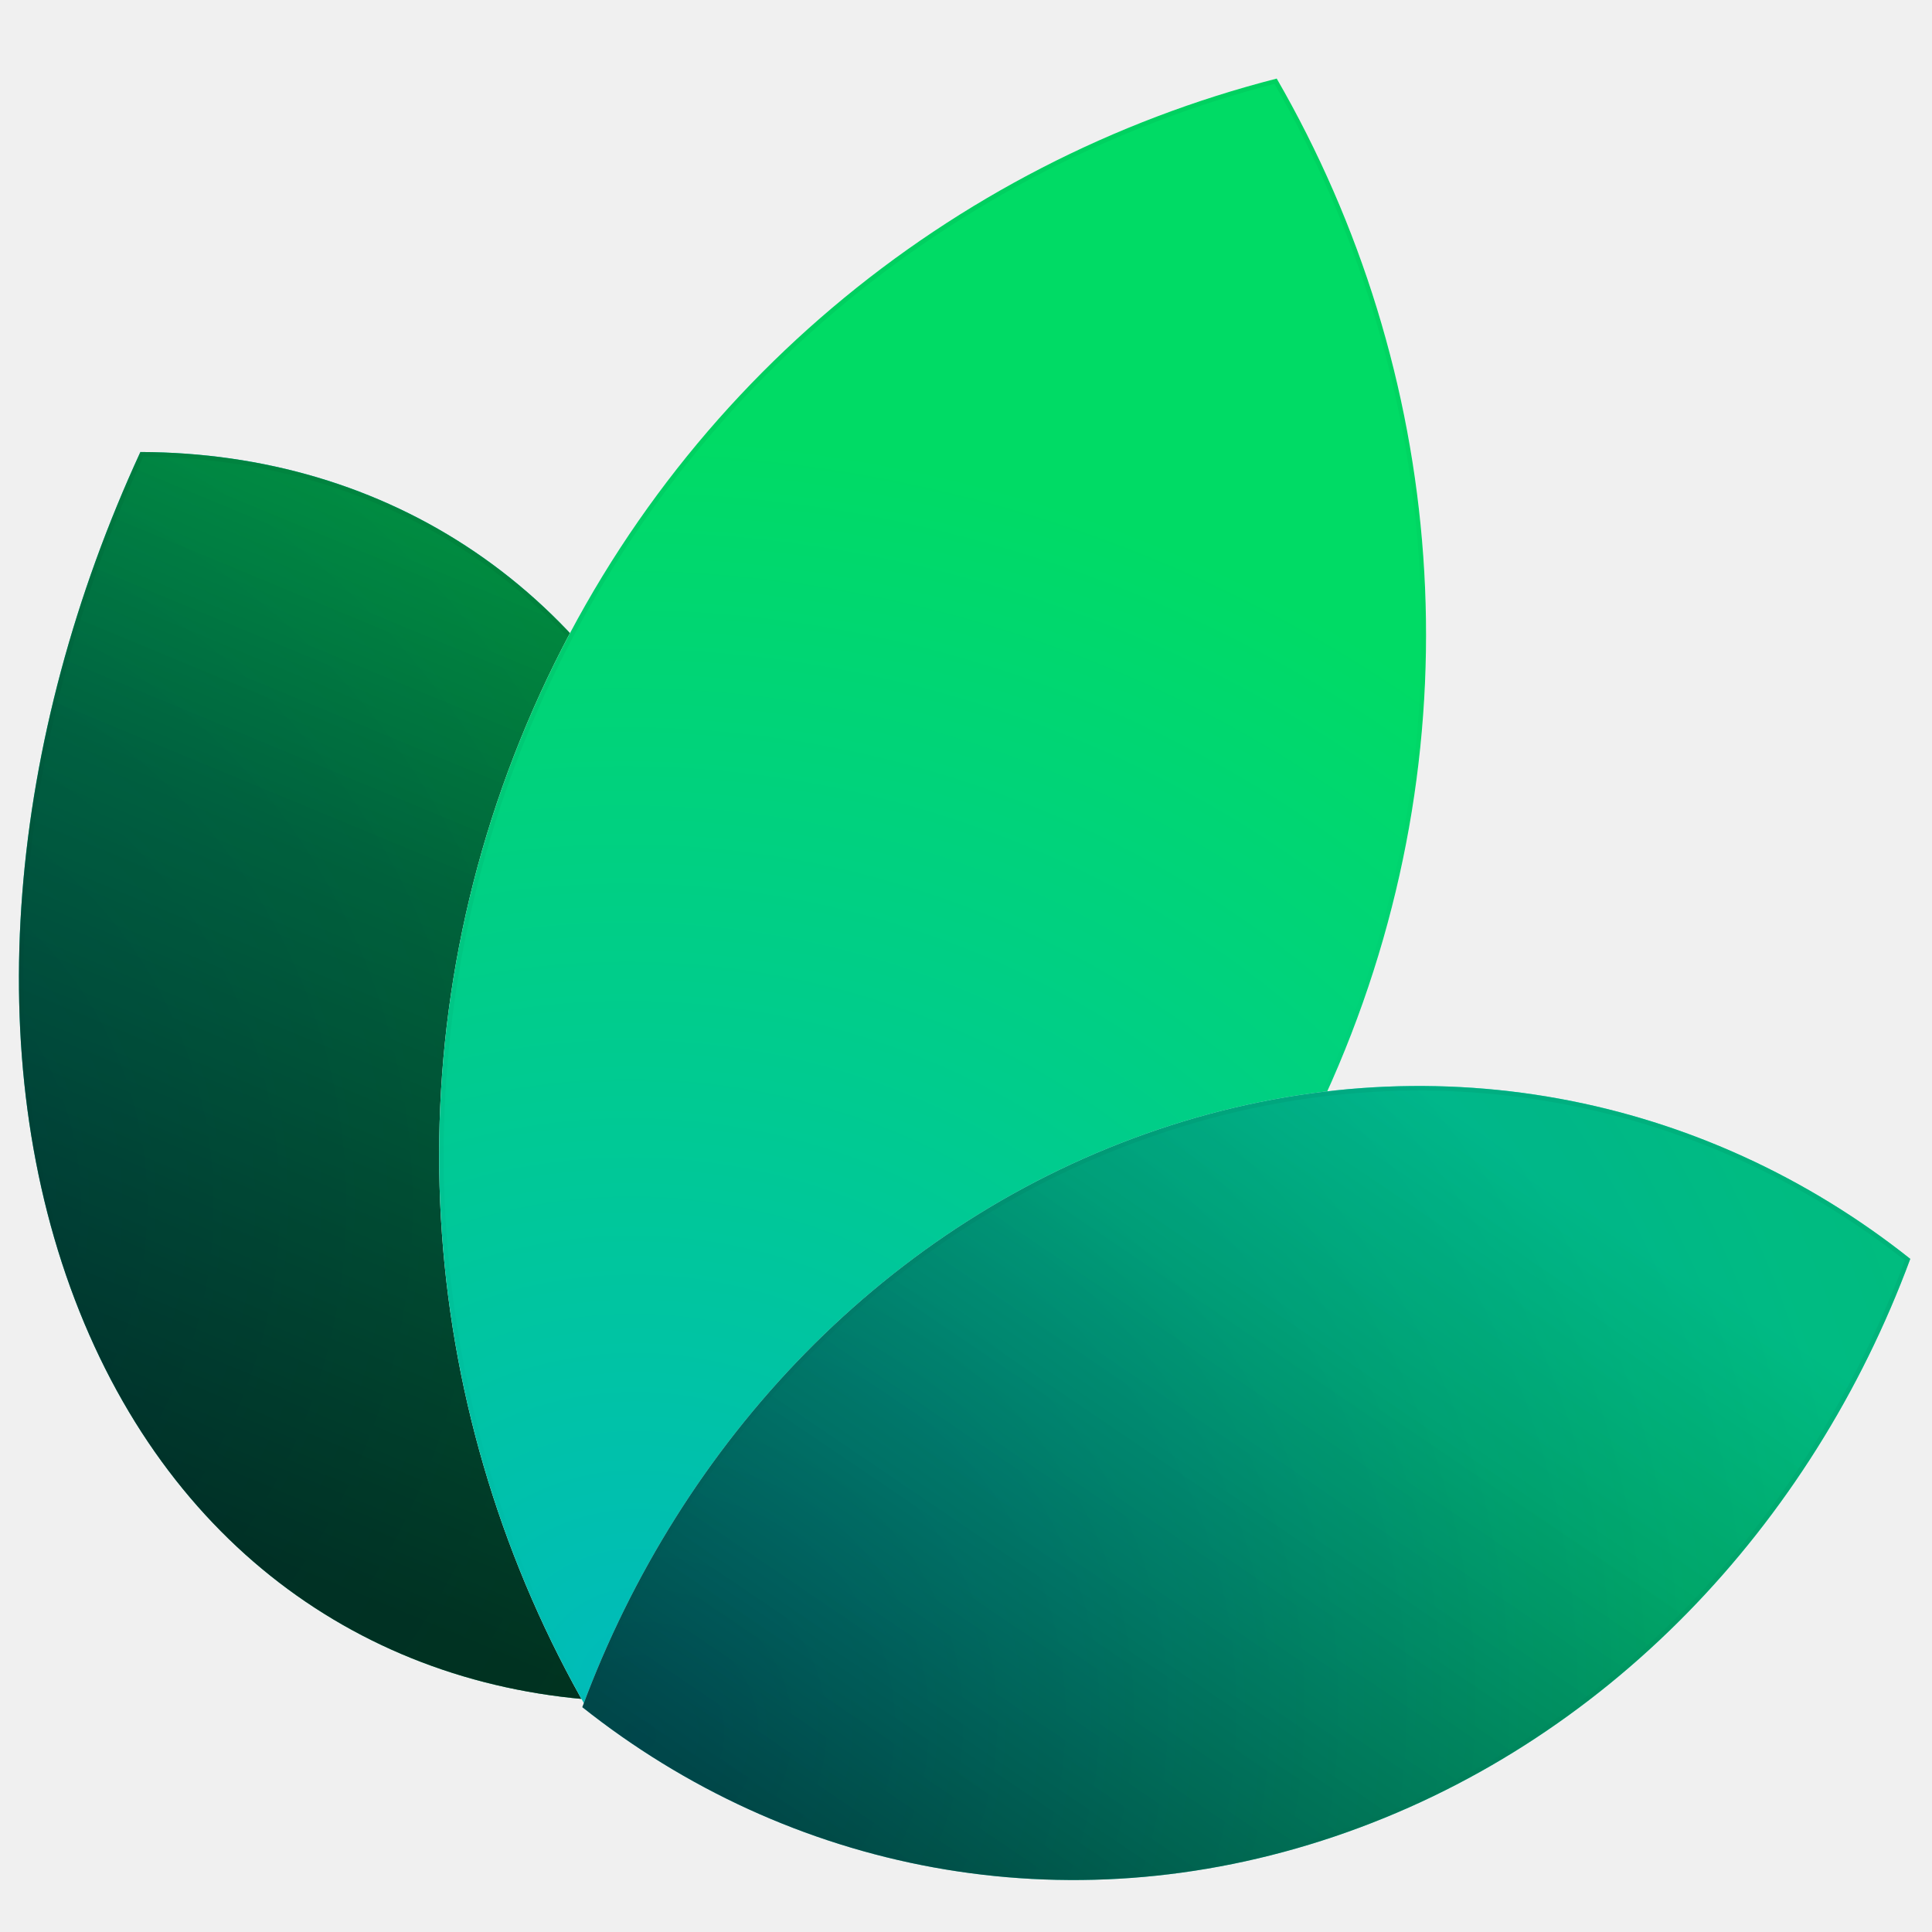
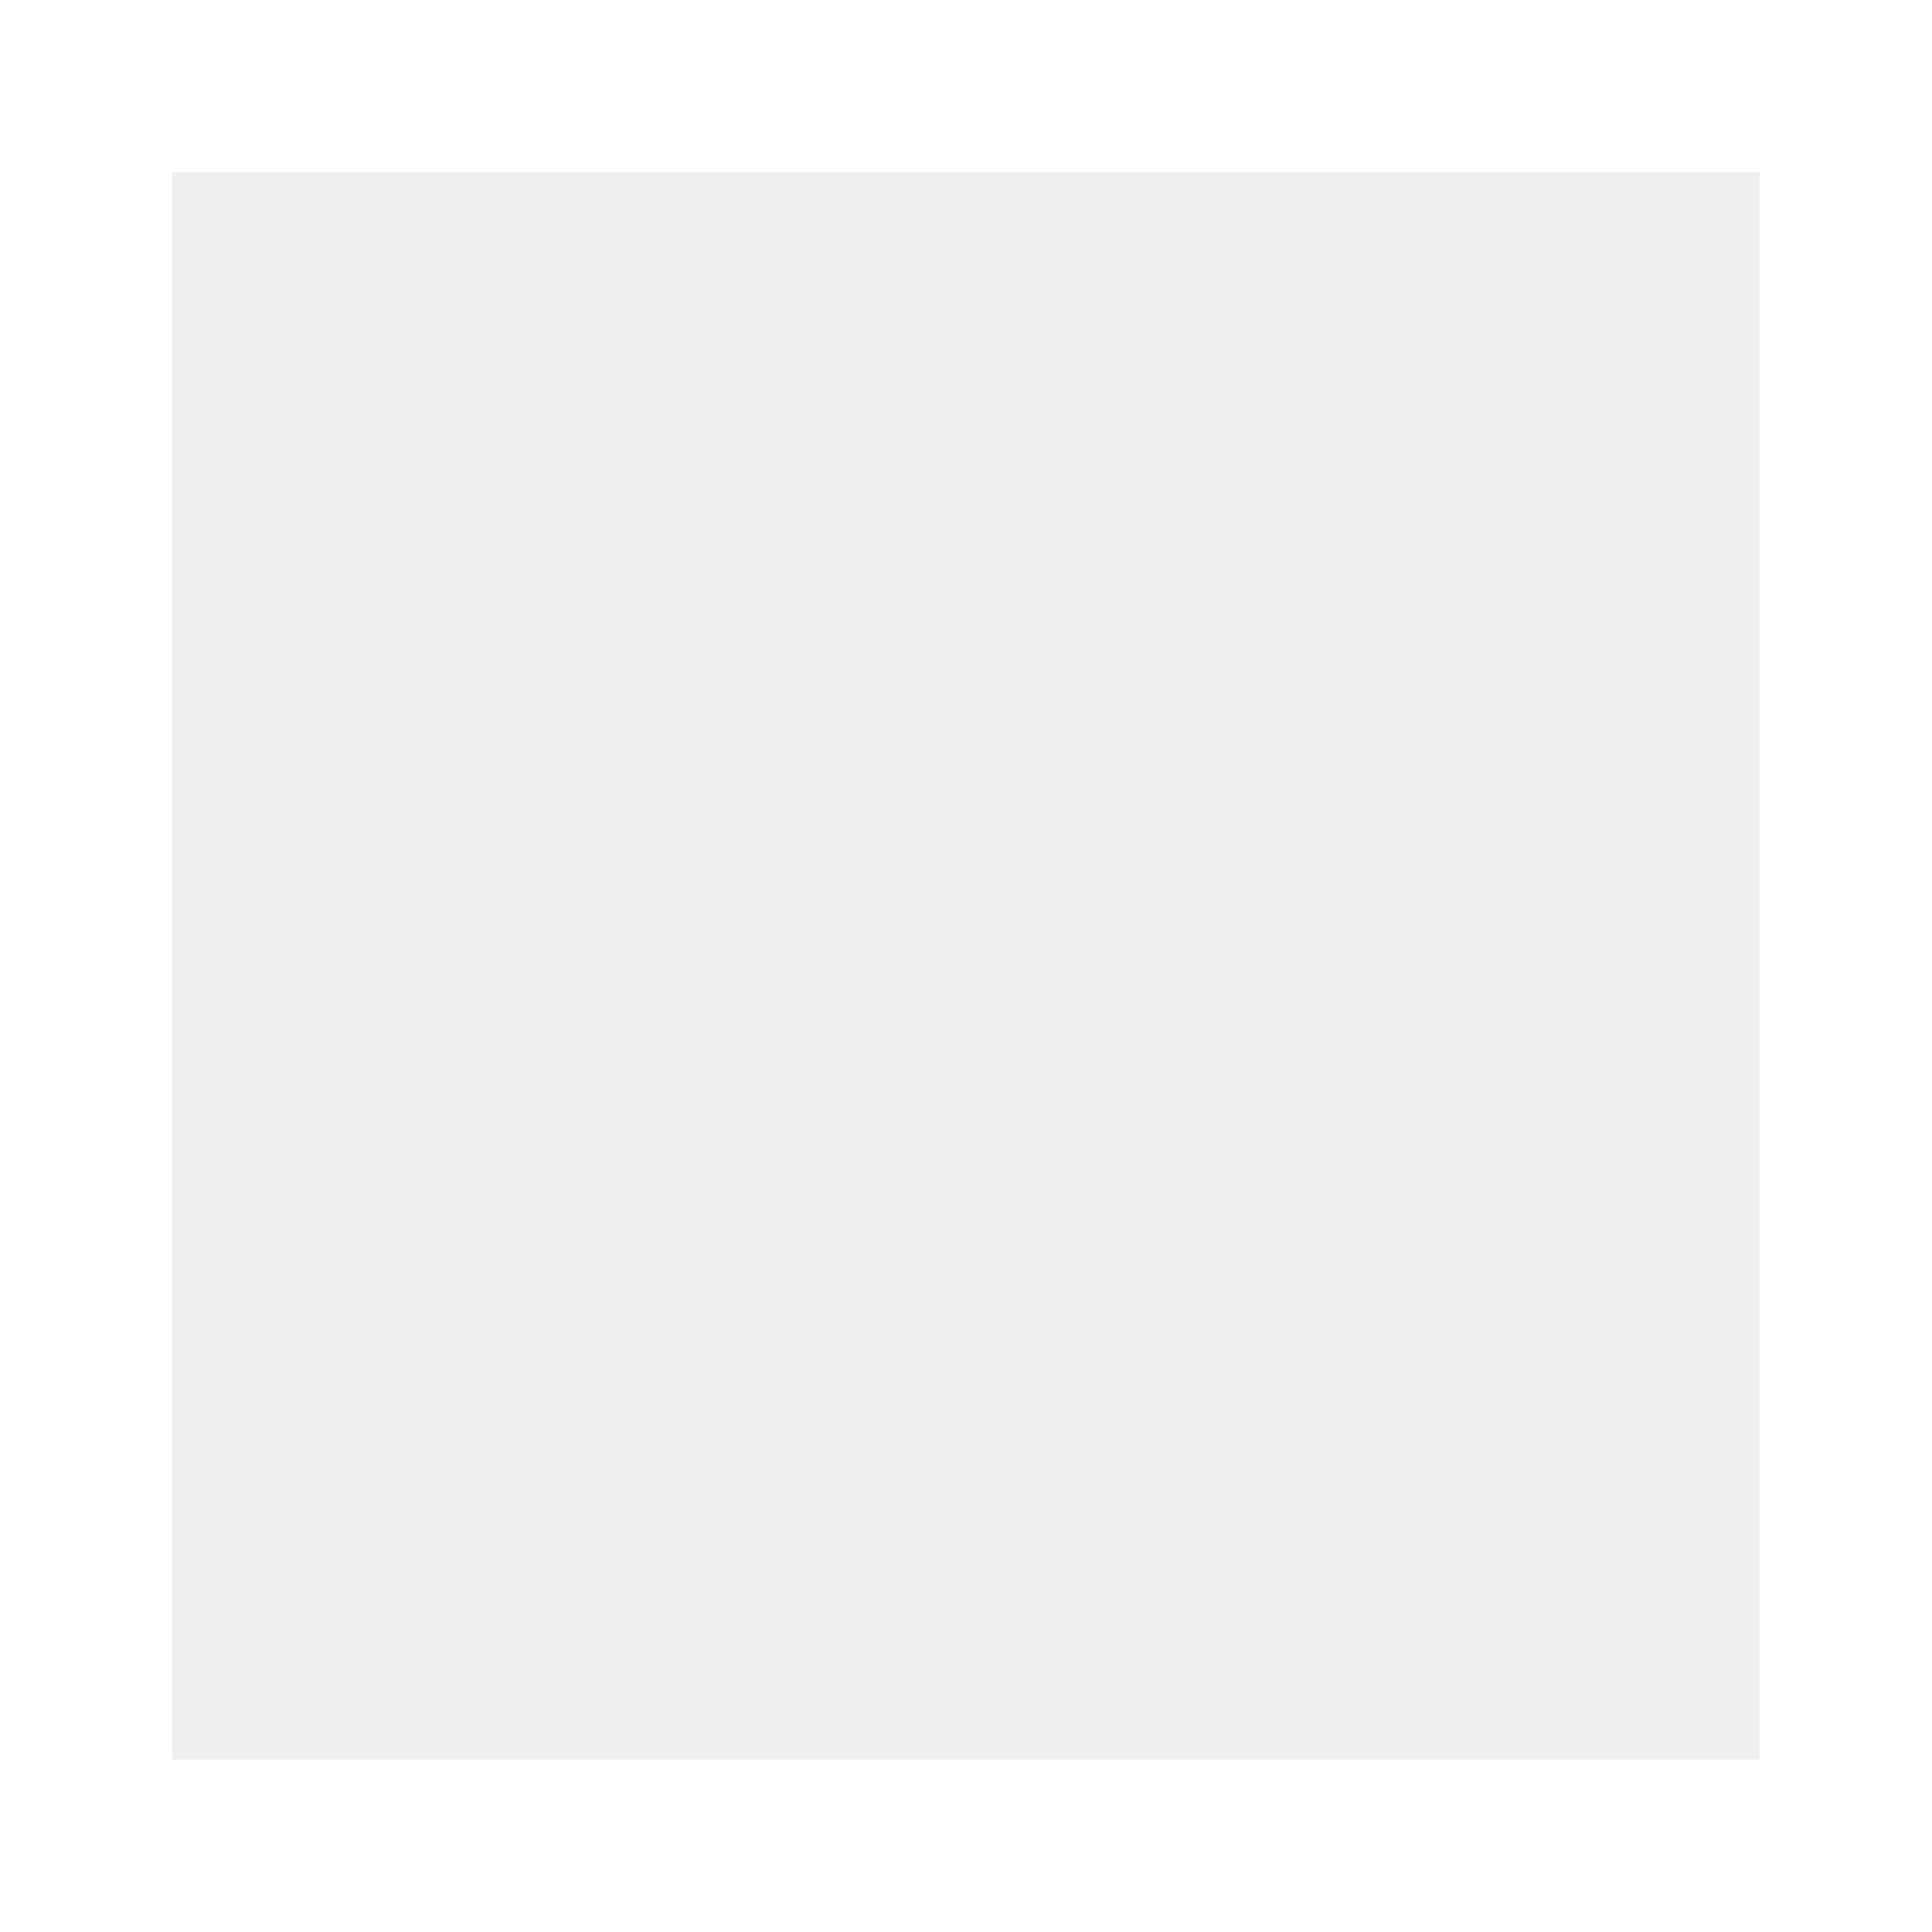
- <svg xmlns="http://www.w3.org/2000/svg" width="24" height="24" viewBox="0 0 24 24" fill="none">
-   <path d="M7.953 21.139C4.896 21.13 2.255 19.458 0.987 16.29C-0.28 13.121 0.109 9.163 1.744 5.615C4.801 5.624 7.442 7.296 8.71 10.465C9.977 13.633 9.588 17.591 7.953 21.139Z" fill="white" />
-   <path d="M7.953 21.139C4.896 21.13 2.255 19.458 0.987 16.29C-0.28 13.121 0.109 9.163 1.744 5.615C4.801 5.624 7.442 7.296 8.71 10.465C9.977 13.633 9.588 17.591 7.953 21.139Z" fill="url(#paint0_radial_101_2703)" />
-   <path d="M7.953 21.139C4.896 21.13 2.255 19.458 0.987 16.29C-0.28 13.121 0.109 9.163 1.744 5.615C4.801 5.624 7.442 7.296 8.71 10.465C9.977 13.633 9.588 17.591 7.953 21.139Z" fill="black" fill-opacity="0.5" style="mix-blend-mode:hard-light" />
-   <path d="M7.953 21.139C4.896 21.13 2.255 19.458 0.987 16.29C-0.28 13.121 0.109 9.163 1.744 5.615C4.801 5.624 7.442 7.296 8.71 10.465C9.977 13.633 9.588 17.591 7.953 21.139Z" fill="url(#paint1_linear_101_2703)" fill-opacity="0.5" style="mix-blend-mode:hard-light" />
-   <path d="M8.684 10.476C9.945 13.63 9.561 17.572 7.935 21.111C4.897 21.096 2.274 19.431 1.013 16.279C-0.248 13.124 0.136 9.182 1.762 5.643C4.8 5.659 7.423 7.324 8.684 10.476Z" stroke="url(#paint2_linear_101_2703)" stroke-opacity="0.05" stroke-width="0.056" />
-   <path d="M7.31 21.257C11.354 20.221 14.884 17.375 16.628 13.236C18.373 9.097 17.945 4.587 15.86 0.976C11.816 2.012 8.287 4.858 6.542 8.998C4.797 13.137 5.225 17.646 7.31 21.257Z" fill="white" />
-   <path d="M7.31 21.257C11.354 20.221 14.884 17.375 16.628 13.236C18.373 9.097 17.945 4.587 15.86 0.976C11.816 2.012 8.287 4.858 6.542 8.998C4.797 13.137 5.225 17.646 7.31 21.257Z" fill="url(#paint3_radial_101_2703)" />
-   <path d="M16.603 13.225C14.864 17.349 11.351 20.187 7.324 21.225C5.253 17.624 4.829 13.132 6.568 9.009C8.306 4.885 11.819 2.047 15.846 1.009C17.918 4.61 18.341 9.101 16.603 13.225Z" stroke="url(#paint4_linear_101_2703)" stroke-opacity="0.05" stroke-width="0.056" />
-   <path d="M7.234 21.207C9.789 23.237 13.21 23.951 16.577 22.814C19.944 21.677 22.506 18.945 23.73 15.638C21.175 13.608 17.754 12.894 14.387 14.031C11.02 15.168 8.458 17.901 7.234 21.207Z" fill="white" />
-   <path d="M7.234 21.207C9.789 23.237 13.21 23.951 16.577 22.814C19.944 21.677 22.506 18.945 23.73 15.638C21.175 13.608 17.754 12.894 14.387 14.031C11.02 15.168 8.458 17.901 7.234 21.207Z" fill="url(#paint5_radial_101_2703)" />
-   <path d="M7.234 21.207C9.789 23.237 13.21 23.951 16.577 22.814C19.944 21.677 22.506 18.945 23.73 15.638C21.175 13.608 17.754 12.894 14.387 14.031C11.02 15.168 8.458 17.901 7.234 21.207Z" fill="black" fill-opacity="0.2" style="mix-blend-mode:hard-light" />
-   <path d="M7.234 21.207C9.789 23.237 13.21 23.951 16.577 22.814C19.944 21.677 22.506 18.945 23.73 15.638C21.175 13.608 17.754 12.894 14.387 14.031C11.02 15.168 8.458 17.901 7.234 21.207Z" fill="url(#paint6_linear_101_2703)" fill-opacity="0.5" style="mix-blend-mode:hard-light" />
-   <path d="M16.568 22.787C13.218 23.918 9.814 23.212 7.267 21.198C8.492 17.907 11.044 15.189 14.396 14.058C17.747 12.927 21.15 13.633 23.697 15.648C22.472 18.938 19.92 21.656 16.568 22.787Z" stroke="url(#paint7_linear_101_2703)" stroke-opacity="0.05" stroke-width="0.056" />
-   <defs>
-     <radialGradient id="paint0_radial_101_2703" cx="0" cy="0" r="1" gradientUnits="userSpaceOnUse" gradientTransform="translate(-3.00503 15.023) rotate(-10.029) scale(17.9572 17.784)">
-       <stop stop-color="#00B0BB" />
-       <stop offset="1" stop-color="#00DB65" />
-     </radialGradient>
-     <linearGradient id="paint1_linear_101_2703" x1="7.39" y1="4.813" x2="1.63" y2="18.689" gradientUnits="userSpaceOnUse">
-       <stop stop-color="#18E299" />
-       <stop offset="1" />
-     </linearGradient>
-     <linearGradient id="paint2_linear_101_2703" x1="7.948" y1="8.016" x2="1.761" y2="18.746" gradientUnits="userSpaceOnUse">
-       <stop />
-       <stop offset="1" stop-opacity="0" />
-     </linearGradient>
-     <radialGradient id="paint3_radial_101_2703" cx="0" cy="0" r="1" gradientUnits="userSpaceOnUse" gradientTransform="translate(8.11404 20.8822) rotate(-75.7542) scale(21.6246 23.7772)">
-       <stop stop-color="#00BBBB" />
-       <stop offset="0.713" stop-color="#00DB65" />
-     </radialGradient>
-     <linearGradient id="paint4_linear_101_2703" x1="7.602" y1="5.871" x2="15.556" y2="16.372" gradientUnits="userSpaceOnUse">
-       <stop />
-       <stop offset="1" stop-opacity="0" />
-     </linearGradient>
-     <radialGradient id="paint5_radial_101_2703" cx="0" cy="0" r="1" gradientUnits="userSpaceOnUse" gradientTransform="translate(7.84537 21.5181) rotate(-20.3525) scale(18.5603 17.32)">
-       <stop stop-color="#00B0BB" />
-       <stop offset="1" stop-color="#00DB65" />
-     </radialGradient>
-     <linearGradient id="paint6_linear_101_2703" x1="16.808" y1="13.007" x2="10.041" y2="22.994" gradientUnits="userSpaceOnUse">
-       <stop stop-color="#00B1BC" />
-       <stop offset="1" />
-     </linearGradient>
-     <linearGradient id="paint7_linear_101_2703" x1="16.808" y1="13.007" x2="14.169" y2="23.841" gradientUnits="userSpaceOnUse">
-       <stop />
-       <stop offset="1" stop-opacity="0" />
-     </linearGradient>
-   </defs>
+ <svg xmlns="http://www.w3.org/2000/svg" width="200" height="200" viewBox="0 0 200 200" fill="none">
+   <path d="M16.414 138.189c37.267 5.688 115.95 4.752 132.545-44.498s-11.382-54.976-21.914-54.976c-13.829.144-34.253 17.108-5.319 83.813s33.722 65.236 36.169 68.908" stroke="white" stroke-width="17.841" stroke-dasharray="4000" stroke-dashoffset="4000">
+     <animate attributeName="stroke-dashoffset" from="4000" to="0" dur="10s" fill="freeze" />
+   </path>
+   <path stroke="white" stroke-width="17.841" d="M8.921 8.921H191.08V191.08H8.921z" />
</svg>
